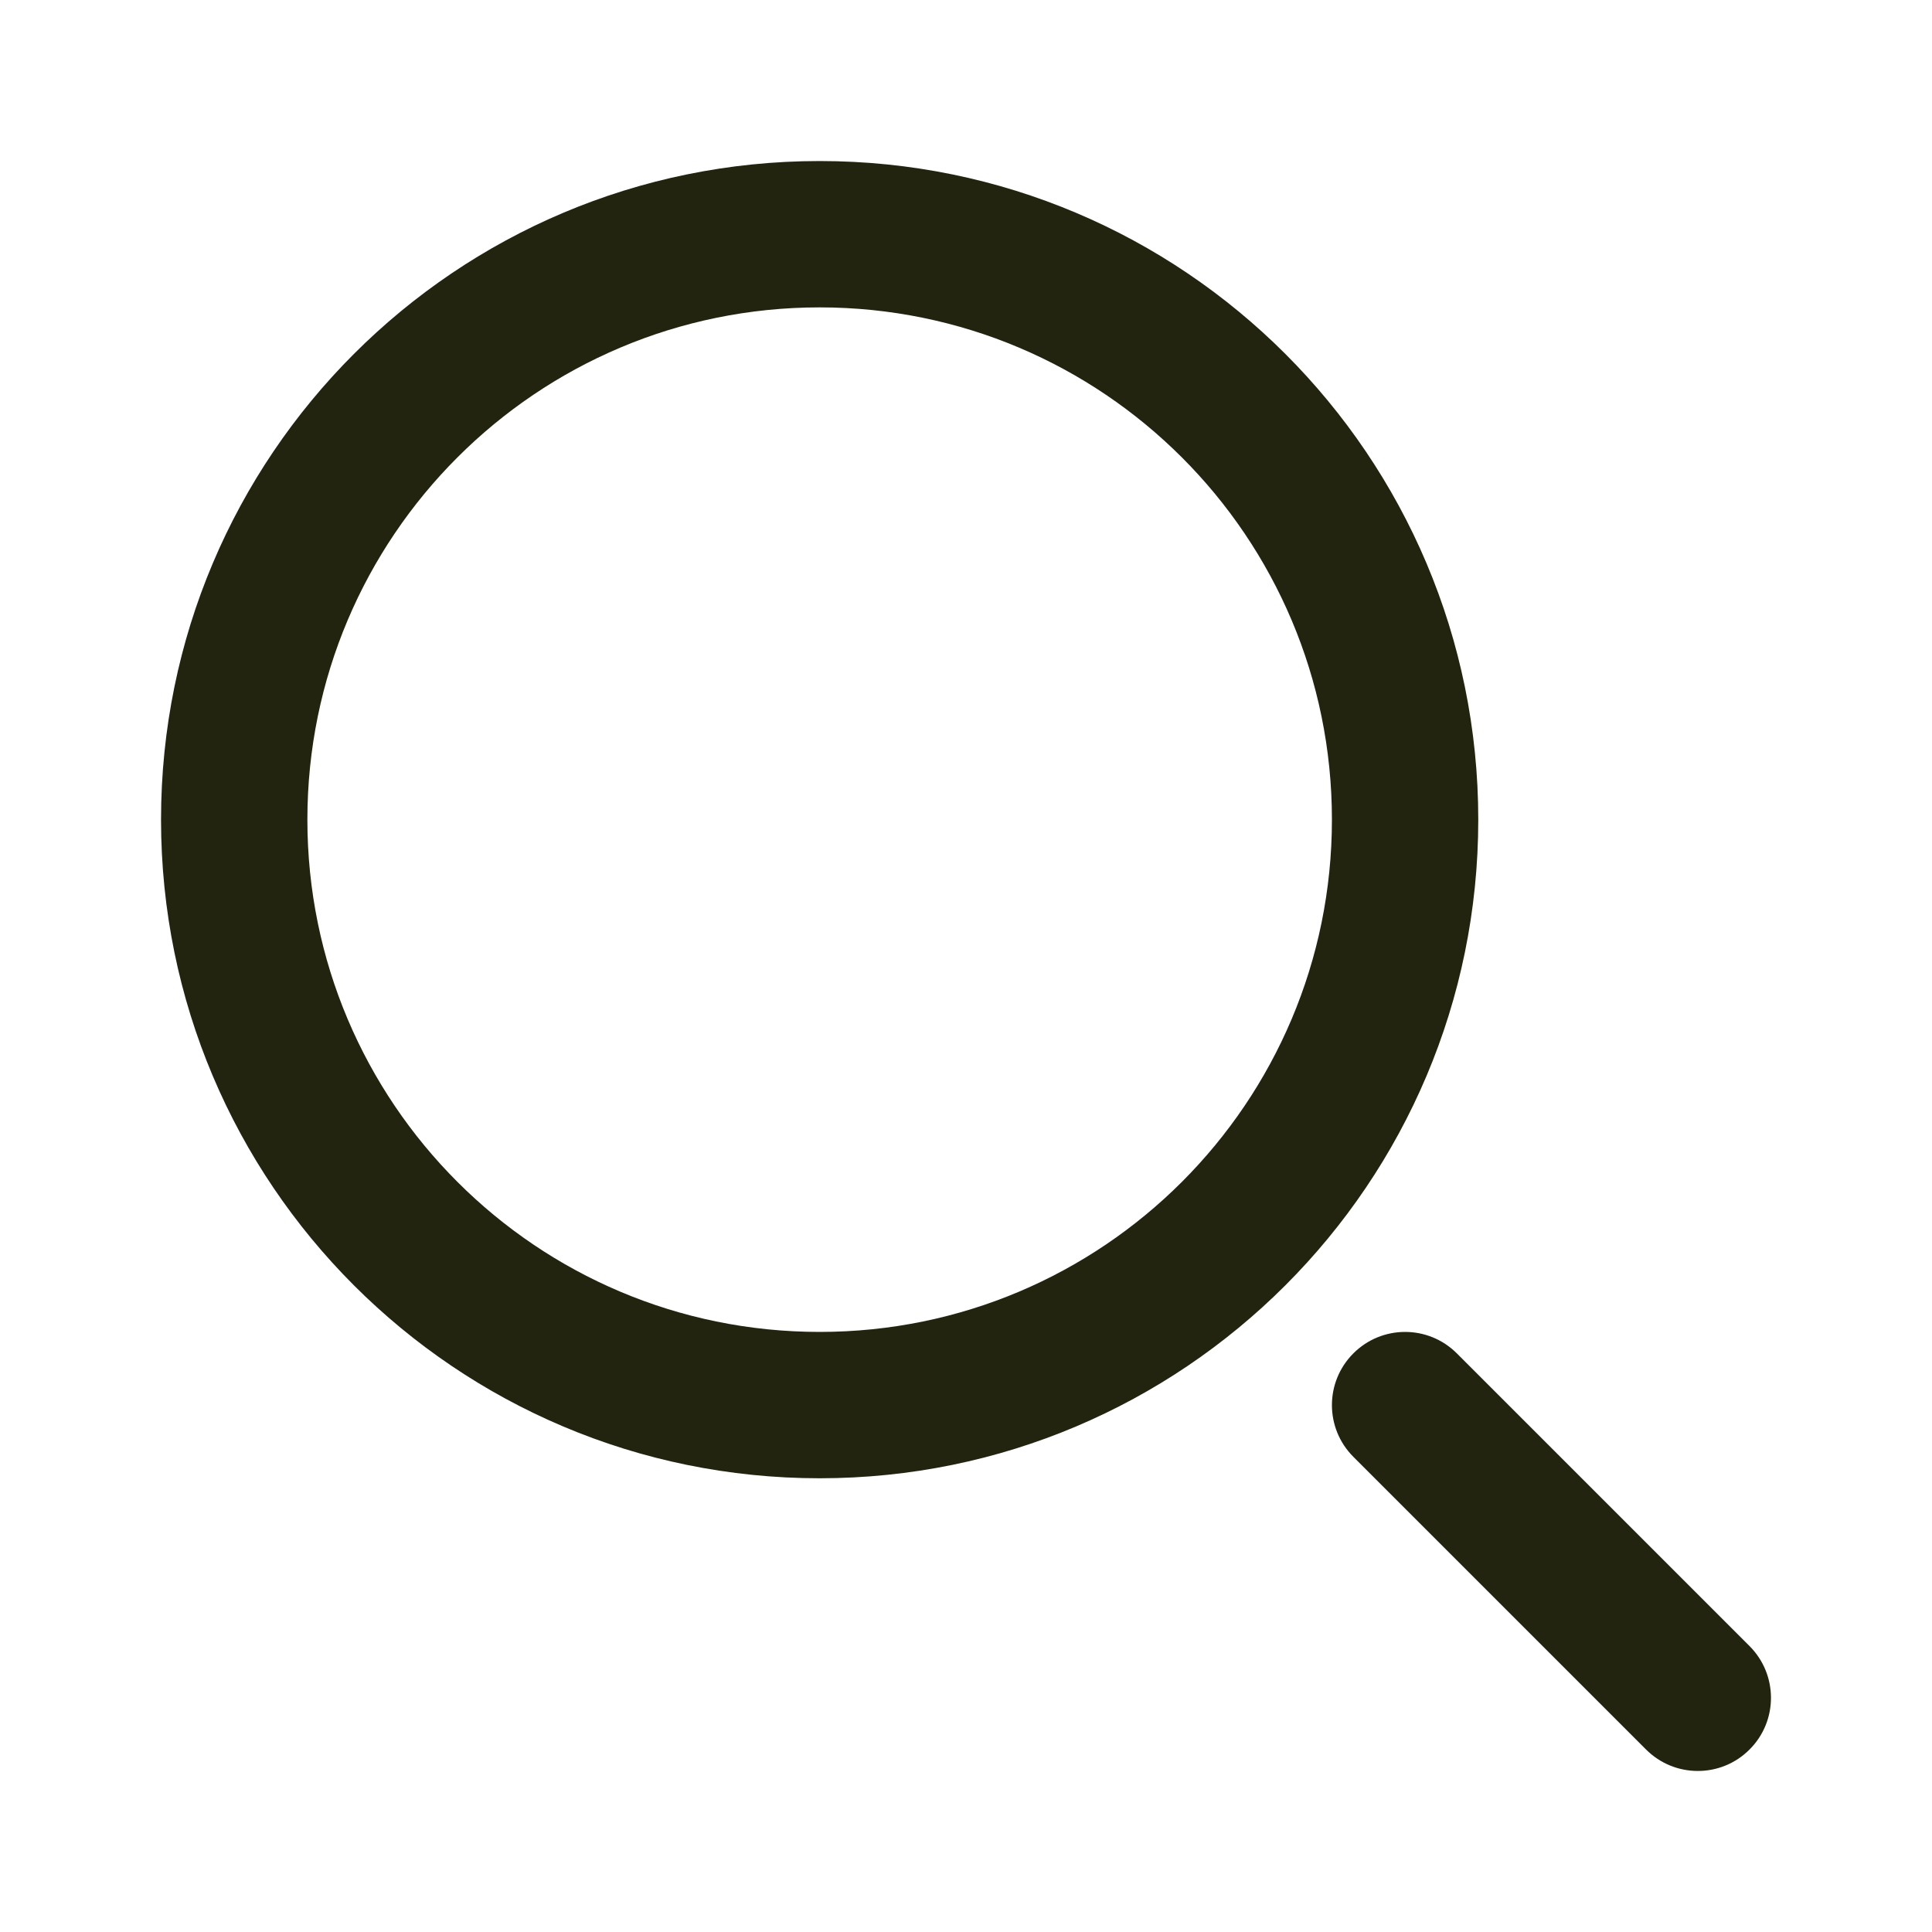
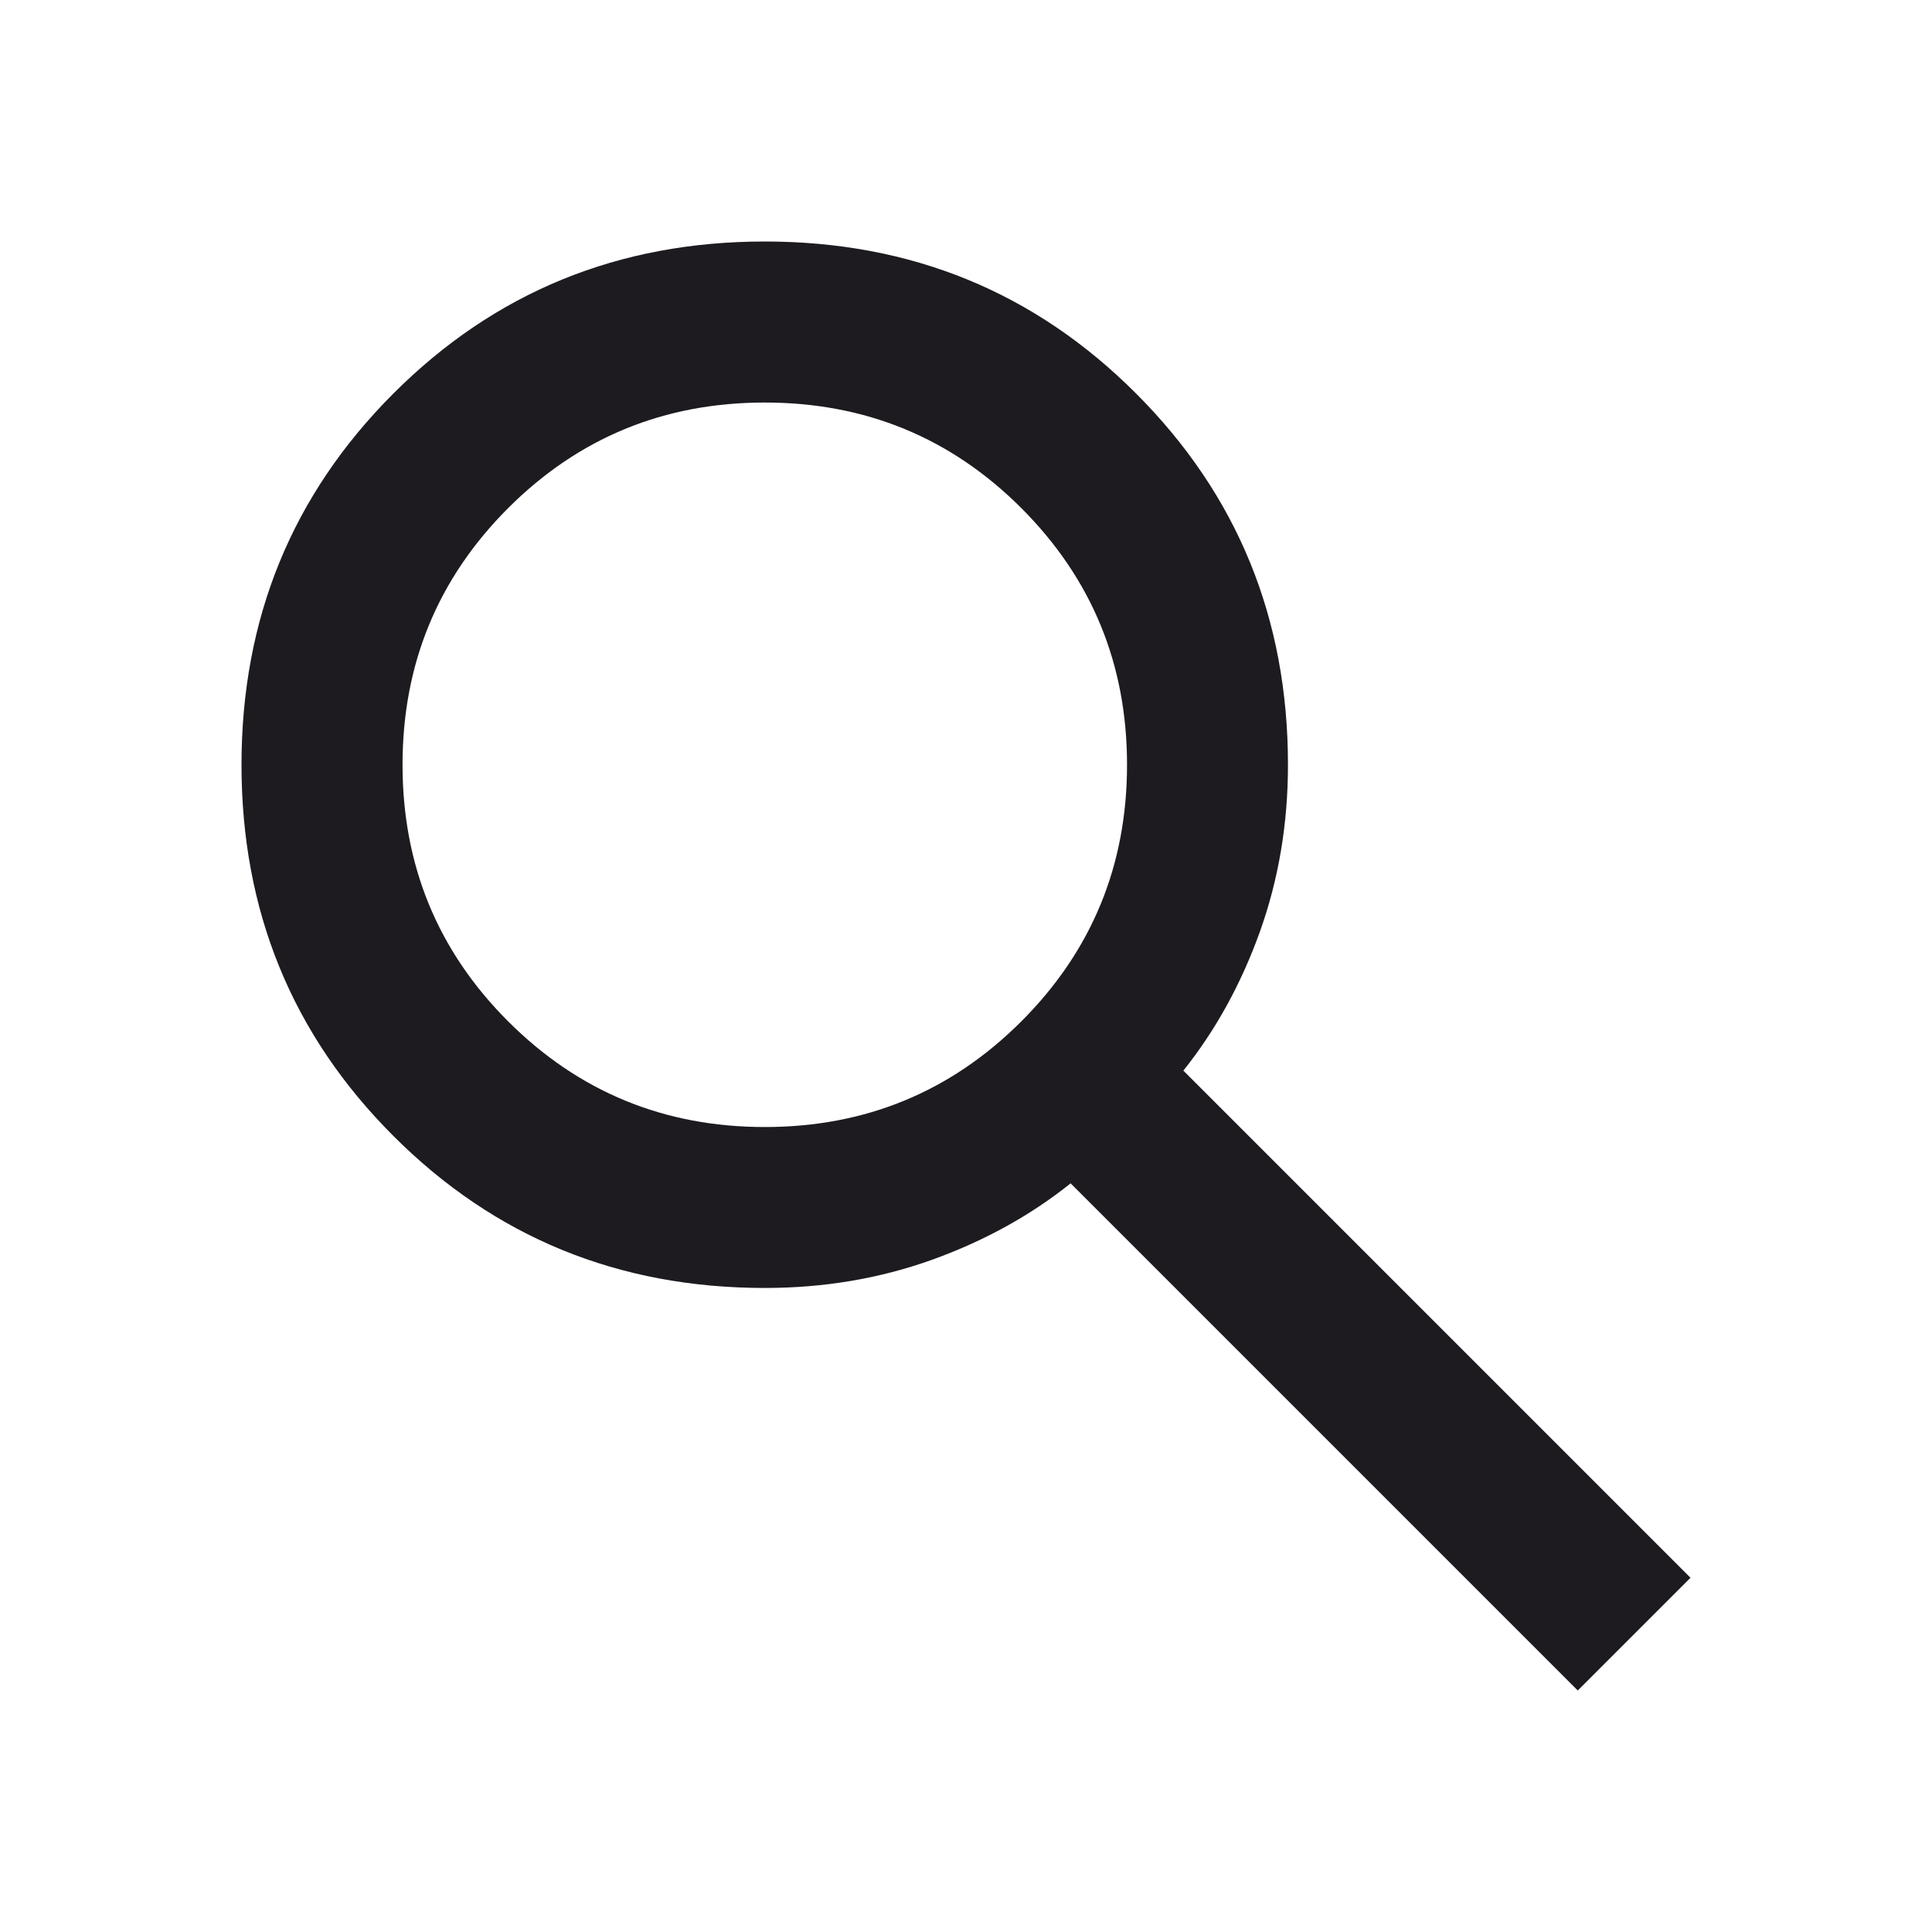
<svg xmlns="http://www.w3.org/2000/svg" width="20" height="20" viewBox="0 0 20 20" fill="none">
-   <path fill-rule="evenodd" clip-rule="evenodd" d="M3.182 8.485C3.182 5.556 5.556 3.182 8.485 3.182C11.414 3.182 13.788 5.556 13.788 8.485C13.788 11.414 11.414 13.788 8.485 13.788C5.556 13.788 3.182 11.414 3.182 8.485ZM8.485 1.667C4.719 1.667 1.667 4.719 1.667 8.485C1.667 12.25 4.719 15.303 8.485 15.303C12.25 15.303 15.303 12.25 15.303 8.485C15.303 4.719 12.25 1.667 8.485 1.667ZM15.081 14.01C14.785 13.714 14.306 13.714 14.01 14.01C13.714 14.306 13.714 14.785 14.01 15.081L17.04 18.111C17.336 18.407 17.816 18.407 18.111 18.111C18.407 17.816 18.407 17.336 18.111 17.04L15.081 14.01Z" fill="#22240F" />
+   <path d="M16.333 17.5L11.083 12.25C10.667 12.583 10.188 12.847 9.646 13.042C9.104 13.236 8.528 13.333 7.917 13.333C6.403 13.333 5.122 12.809 4.073 11.76C3.024 10.712 2.5 9.431 2.5 7.917C2.5 6.403 3.024 5.122 4.073 4.073C5.122 3.024 6.403 2.5 7.917 2.5C9.431 2.5 10.712 3.024 11.76 4.073C12.809 5.122 13.333 6.403 13.333 7.917C13.333 8.528 13.236 9.104 13.042 9.646C12.847 10.188 12.583 10.667 12.25 11.083L17.5 16.333L16.333 17.5ZM7.917 11.667C8.958 11.667 9.844 11.302 10.573 10.573C11.302 9.844 11.667 8.958 11.667 7.917C11.667 6.875 11.302 5.99 10.573 5.26C9.844 4.531 8.958 4.167 7.917 4.167C6.875 4.167 5.99 4.531 5.26 5.26C4.531 5.99 4.167 6.875 4.167 7.917C4.167 8.958 4.531 9.844 5.26 10.573C5.99 11.302 6.875 11.667 7.917 11.667Z" fill="#1D1B20" />
</svg>
